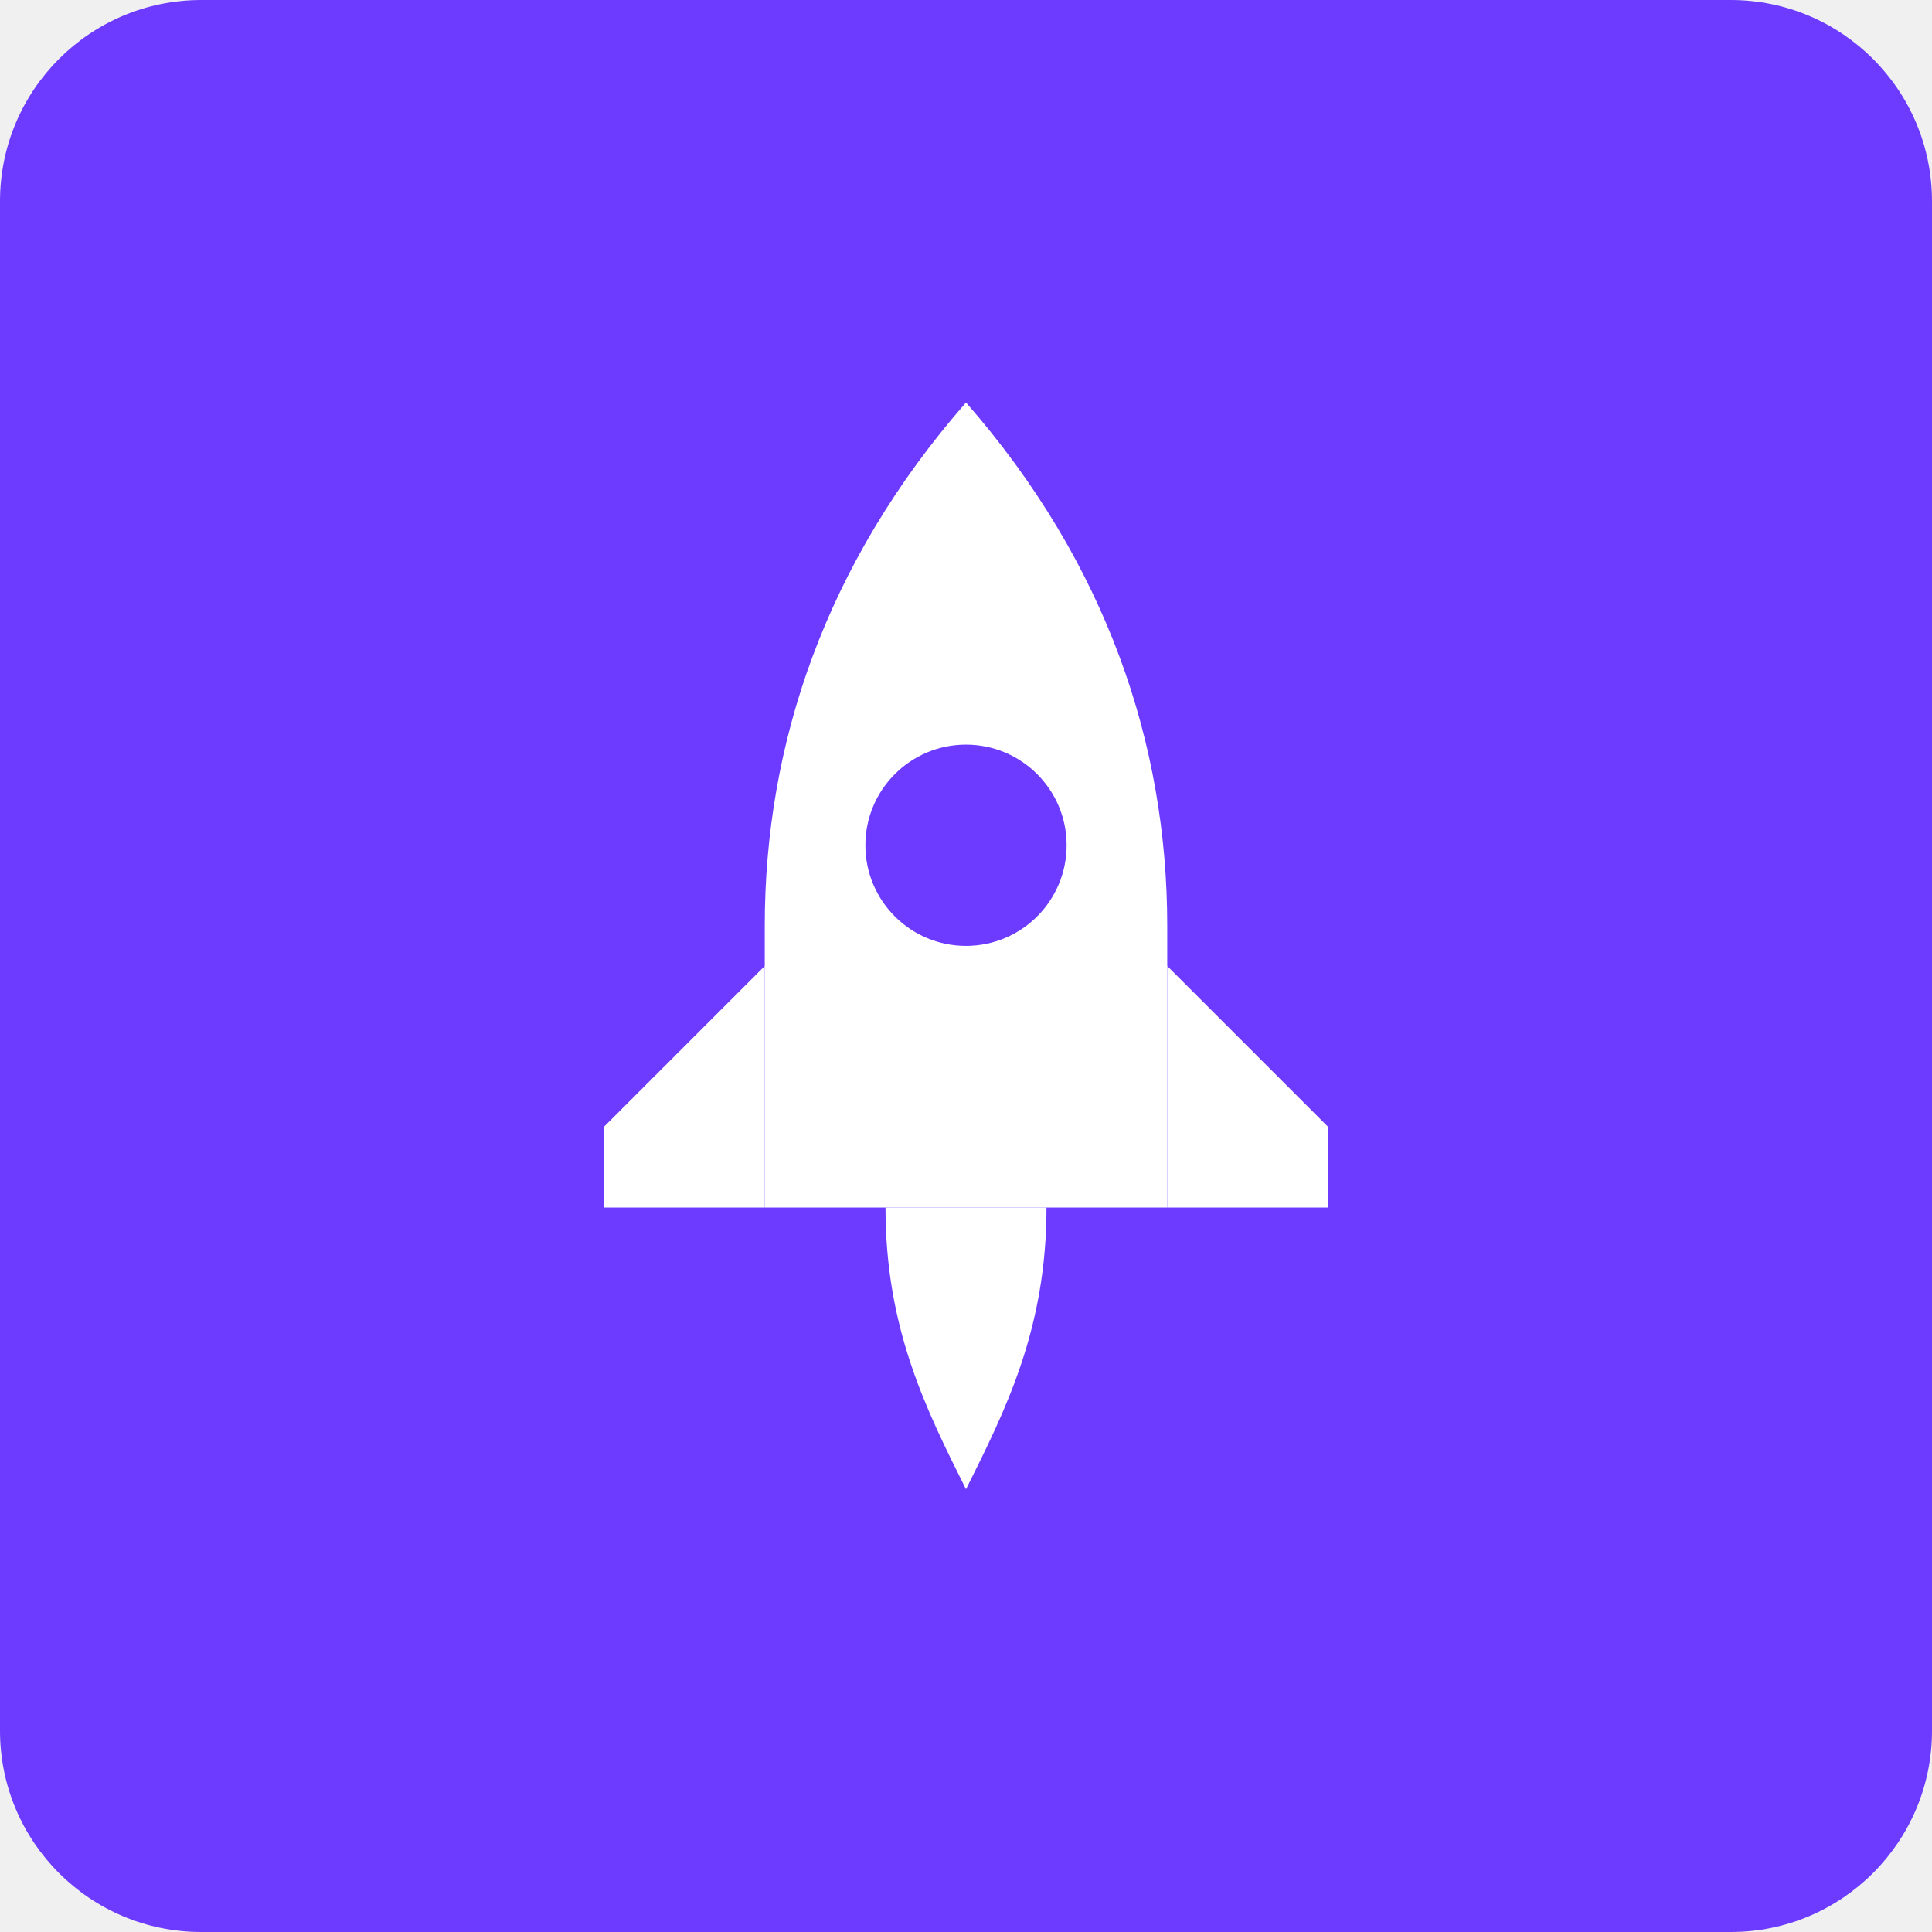
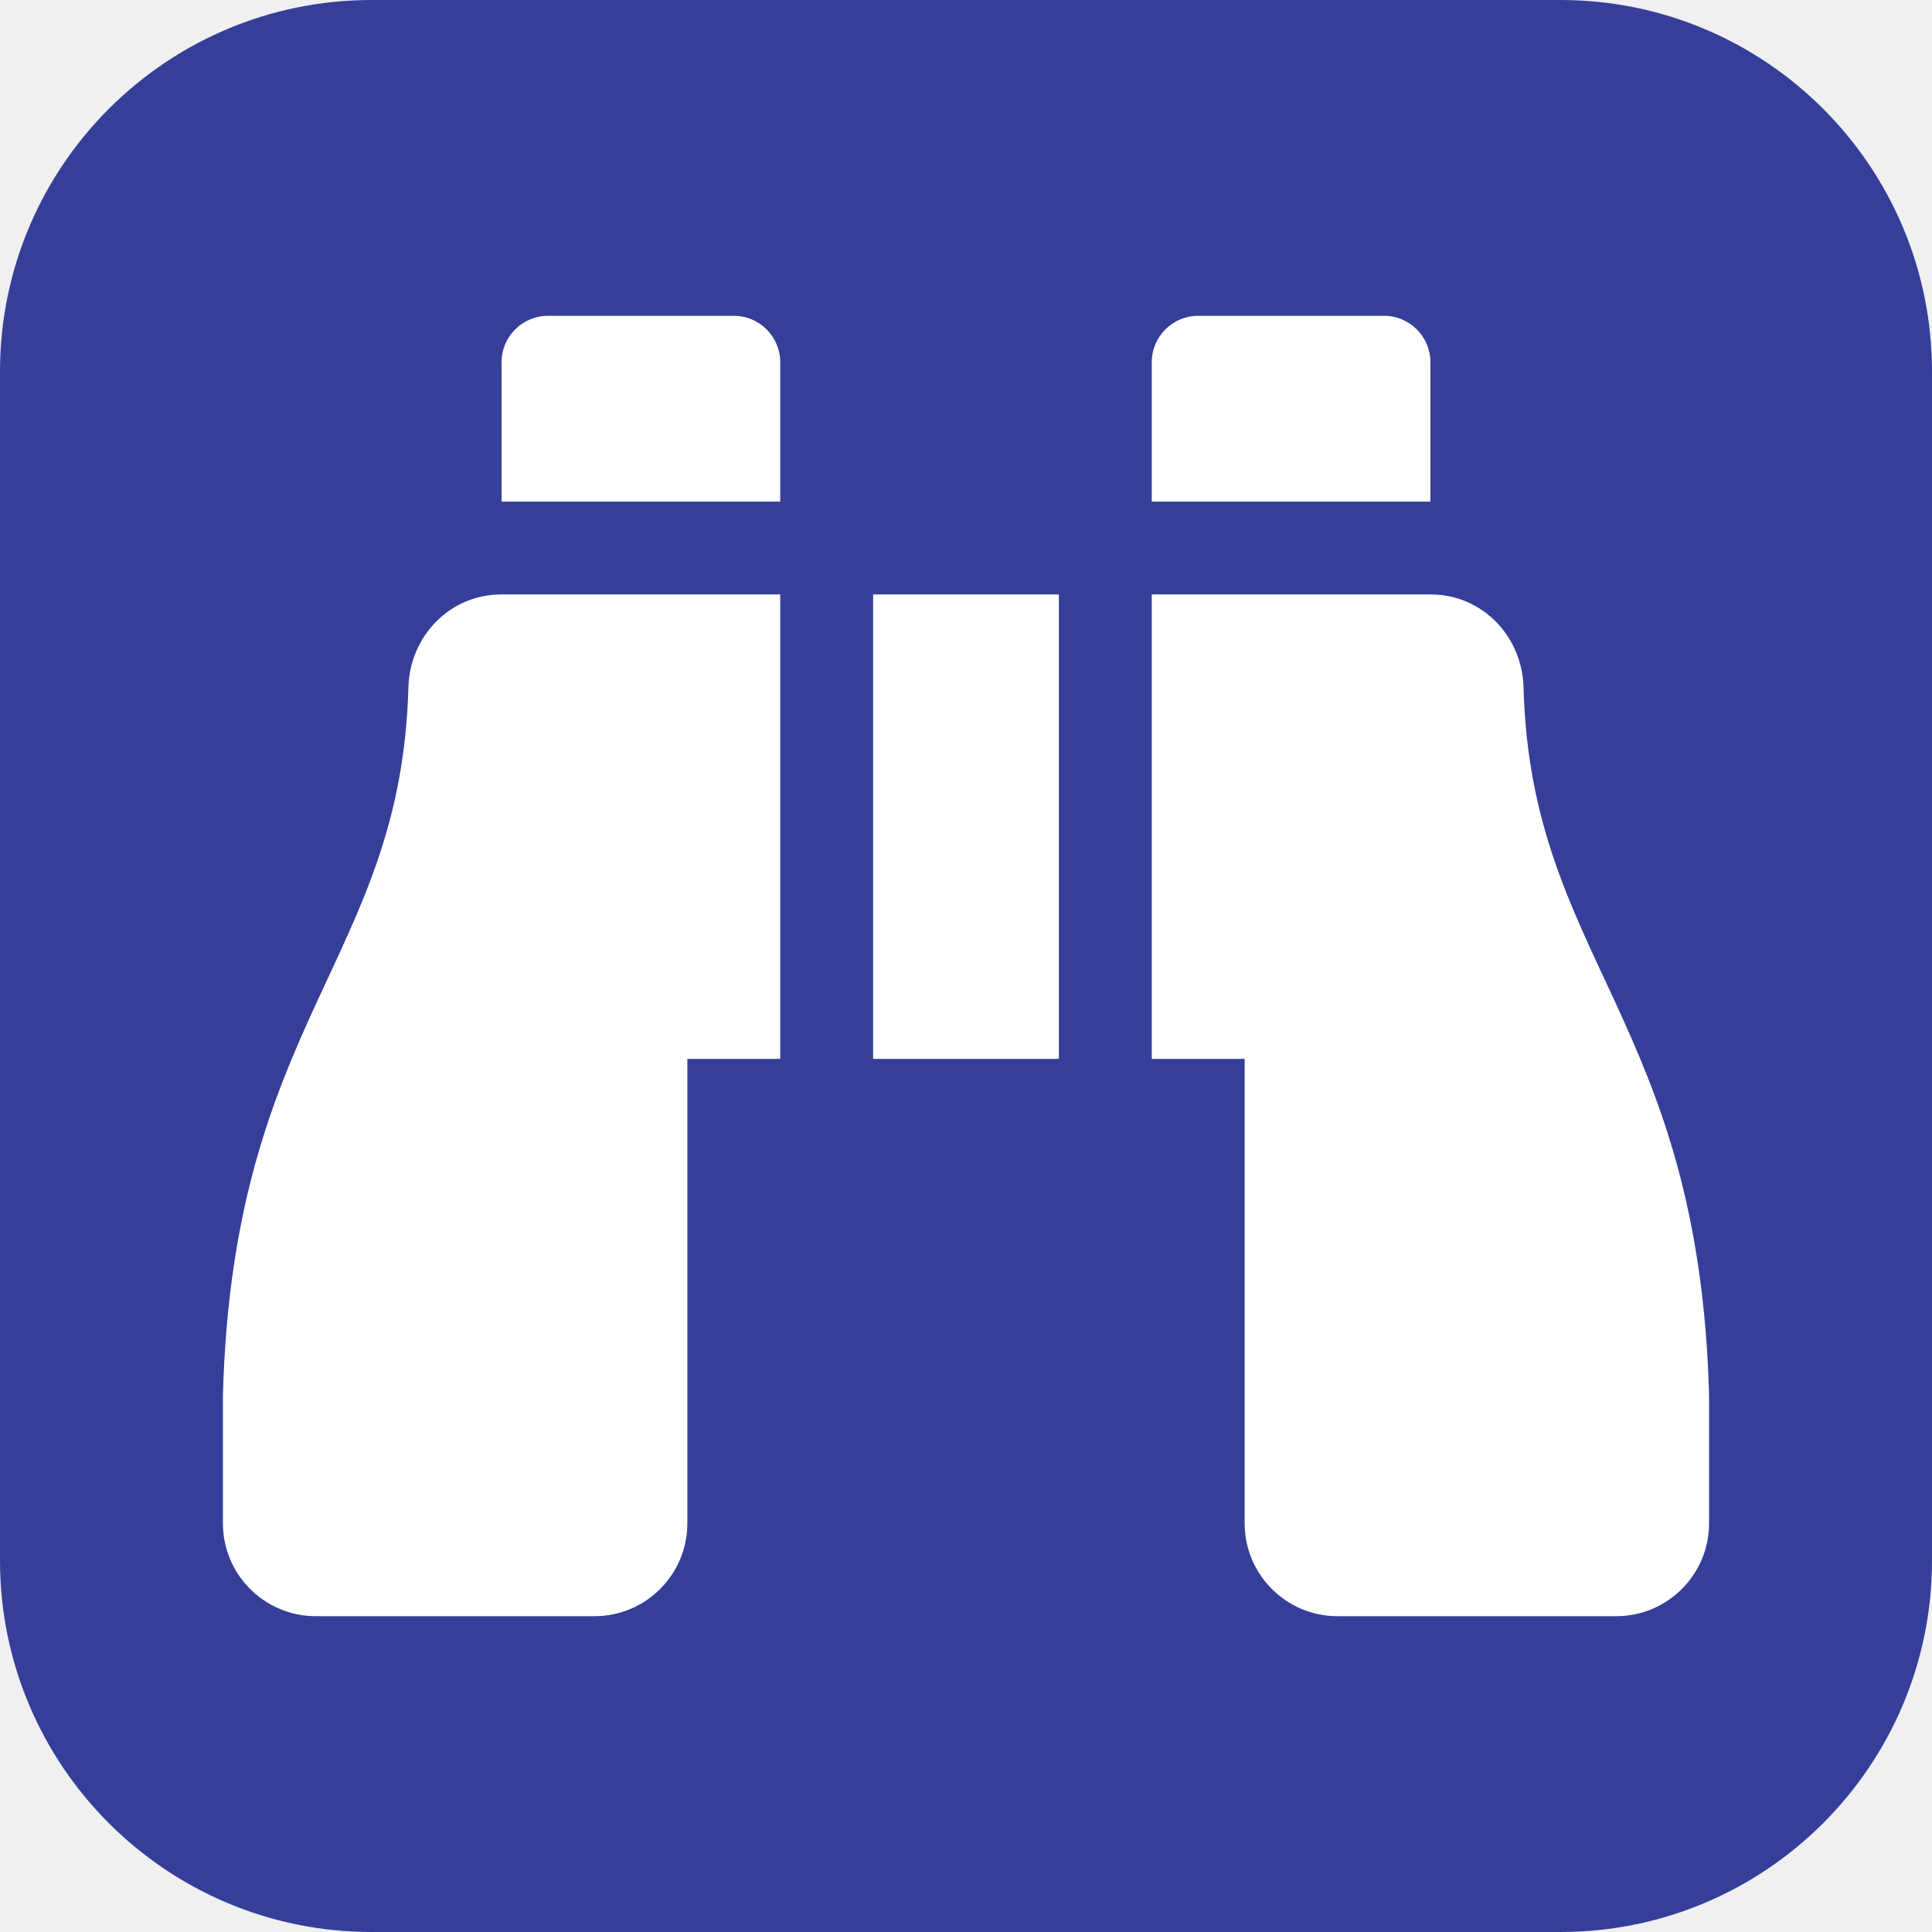
- <svg xmlns="http://www.w3.org/2000/svg" width="48" height="48" viewBox="0 0 48 48" fill="none">
-   <g clip-path="url(#clip0_rocket_template)">
-     <rect width="48" height="48" rx="5" fill="#6C3BFF" />
-     <path d="M24 10C20.5 14 19 18.5 19 23V30H29V23C29 18.5 27.5 14 24 10Z" fill="white" />
-     <circle cx="24" cy="21" r="2.5" fill="#6C3BFF" />
-     <path d="M19 24L15 28V30H19V24Z" fill="white" />
-     <path d="M29 24L33 28V30H29V24Z" fill="white" />
-     <path d="M22 30C22 33 23 35 24 37C25 35 26 33 26 30H22Z" fill="white" />
+ <svg xmlns="http://www.w3.org/2000/svg" width="26" height="26" viewBox="0 0 26 26" fill="none">
+   <g clip-path="url(#clip0_216_29)">
+     <rect width="26" height="26" rx="5" fill="#353F9A" />
+     <path d="M19.25 4.875C19.25 4.53 18.97 4.25 18.625 4.25H16.125C15.78 4.25 15.5 4.53 15.5 4.875V6.75H19.25V4.875ZM5.496 9.25C5.398 12.916 3.135 13.712 3 18.781V20.5C3 21.19 3.56 21.75 4.25 21.75H8C8.69 21.75 9.25 21.19 9.25 20.5V14.25H10.5V8H6.744C6.055 8 5.515 8.561 5.496 9.25ZM20.503 9.25C20.485 8.561 19.945 8 19.256 8H15.5V14.25H16.75V20.5C16.75 21.19 17.31 21.75 18 21.75H21.75C22.44 21.75 23 21.19 23 20.5V18.781C22.865 13.712 20.602 12.916 20.503 9.25ZM9.875 4.25H7.375C7.03 4.25 6.75 4.53 6.75 4.875V6.75H10.5V4.875C10.5 4.53 10.22 4.25 9.875 4.25ZM11.75 14.25H14.25V8H11.75V14.25Z" fill="white" />
  </g>
  <defs>
-     <clipPath id="clip0_rocket_template">
-       <rect width="48" height="48" fill="white" />
+     <clipPath id="clip0_216_29">
+       <rect width="26" height="26" fill="white" />
    </clipPath>
  </defs>
</svg>
